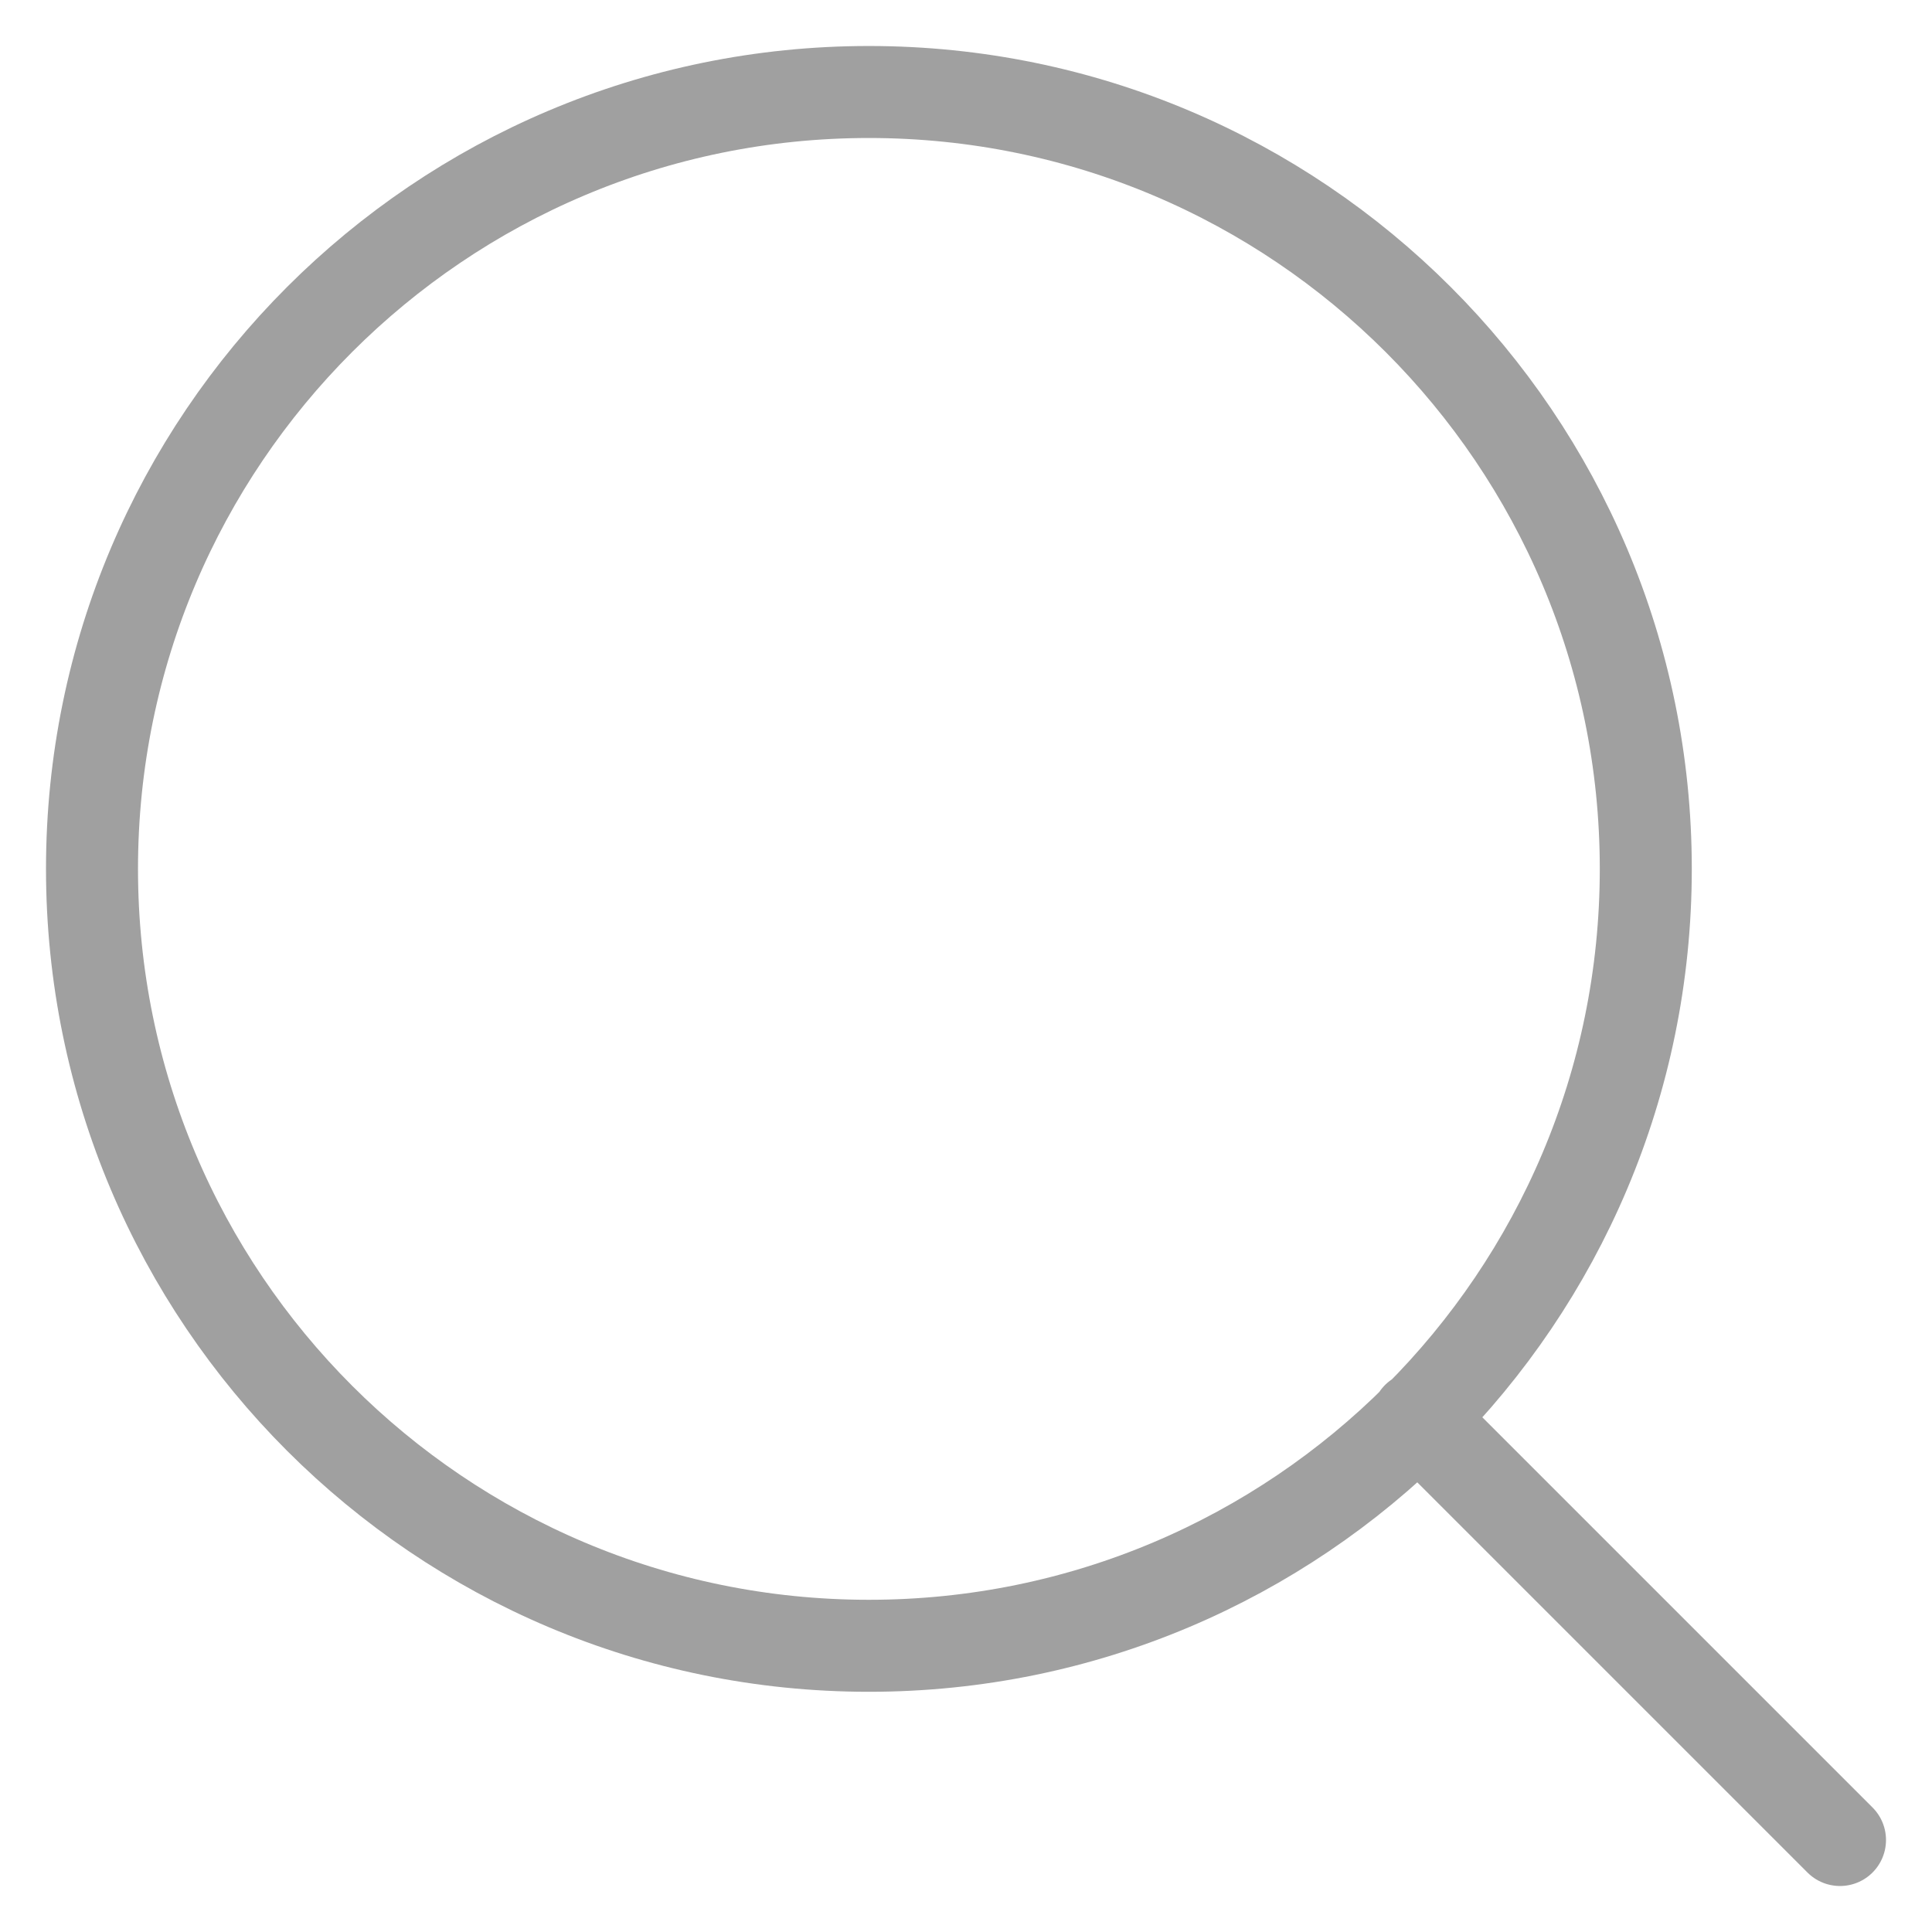
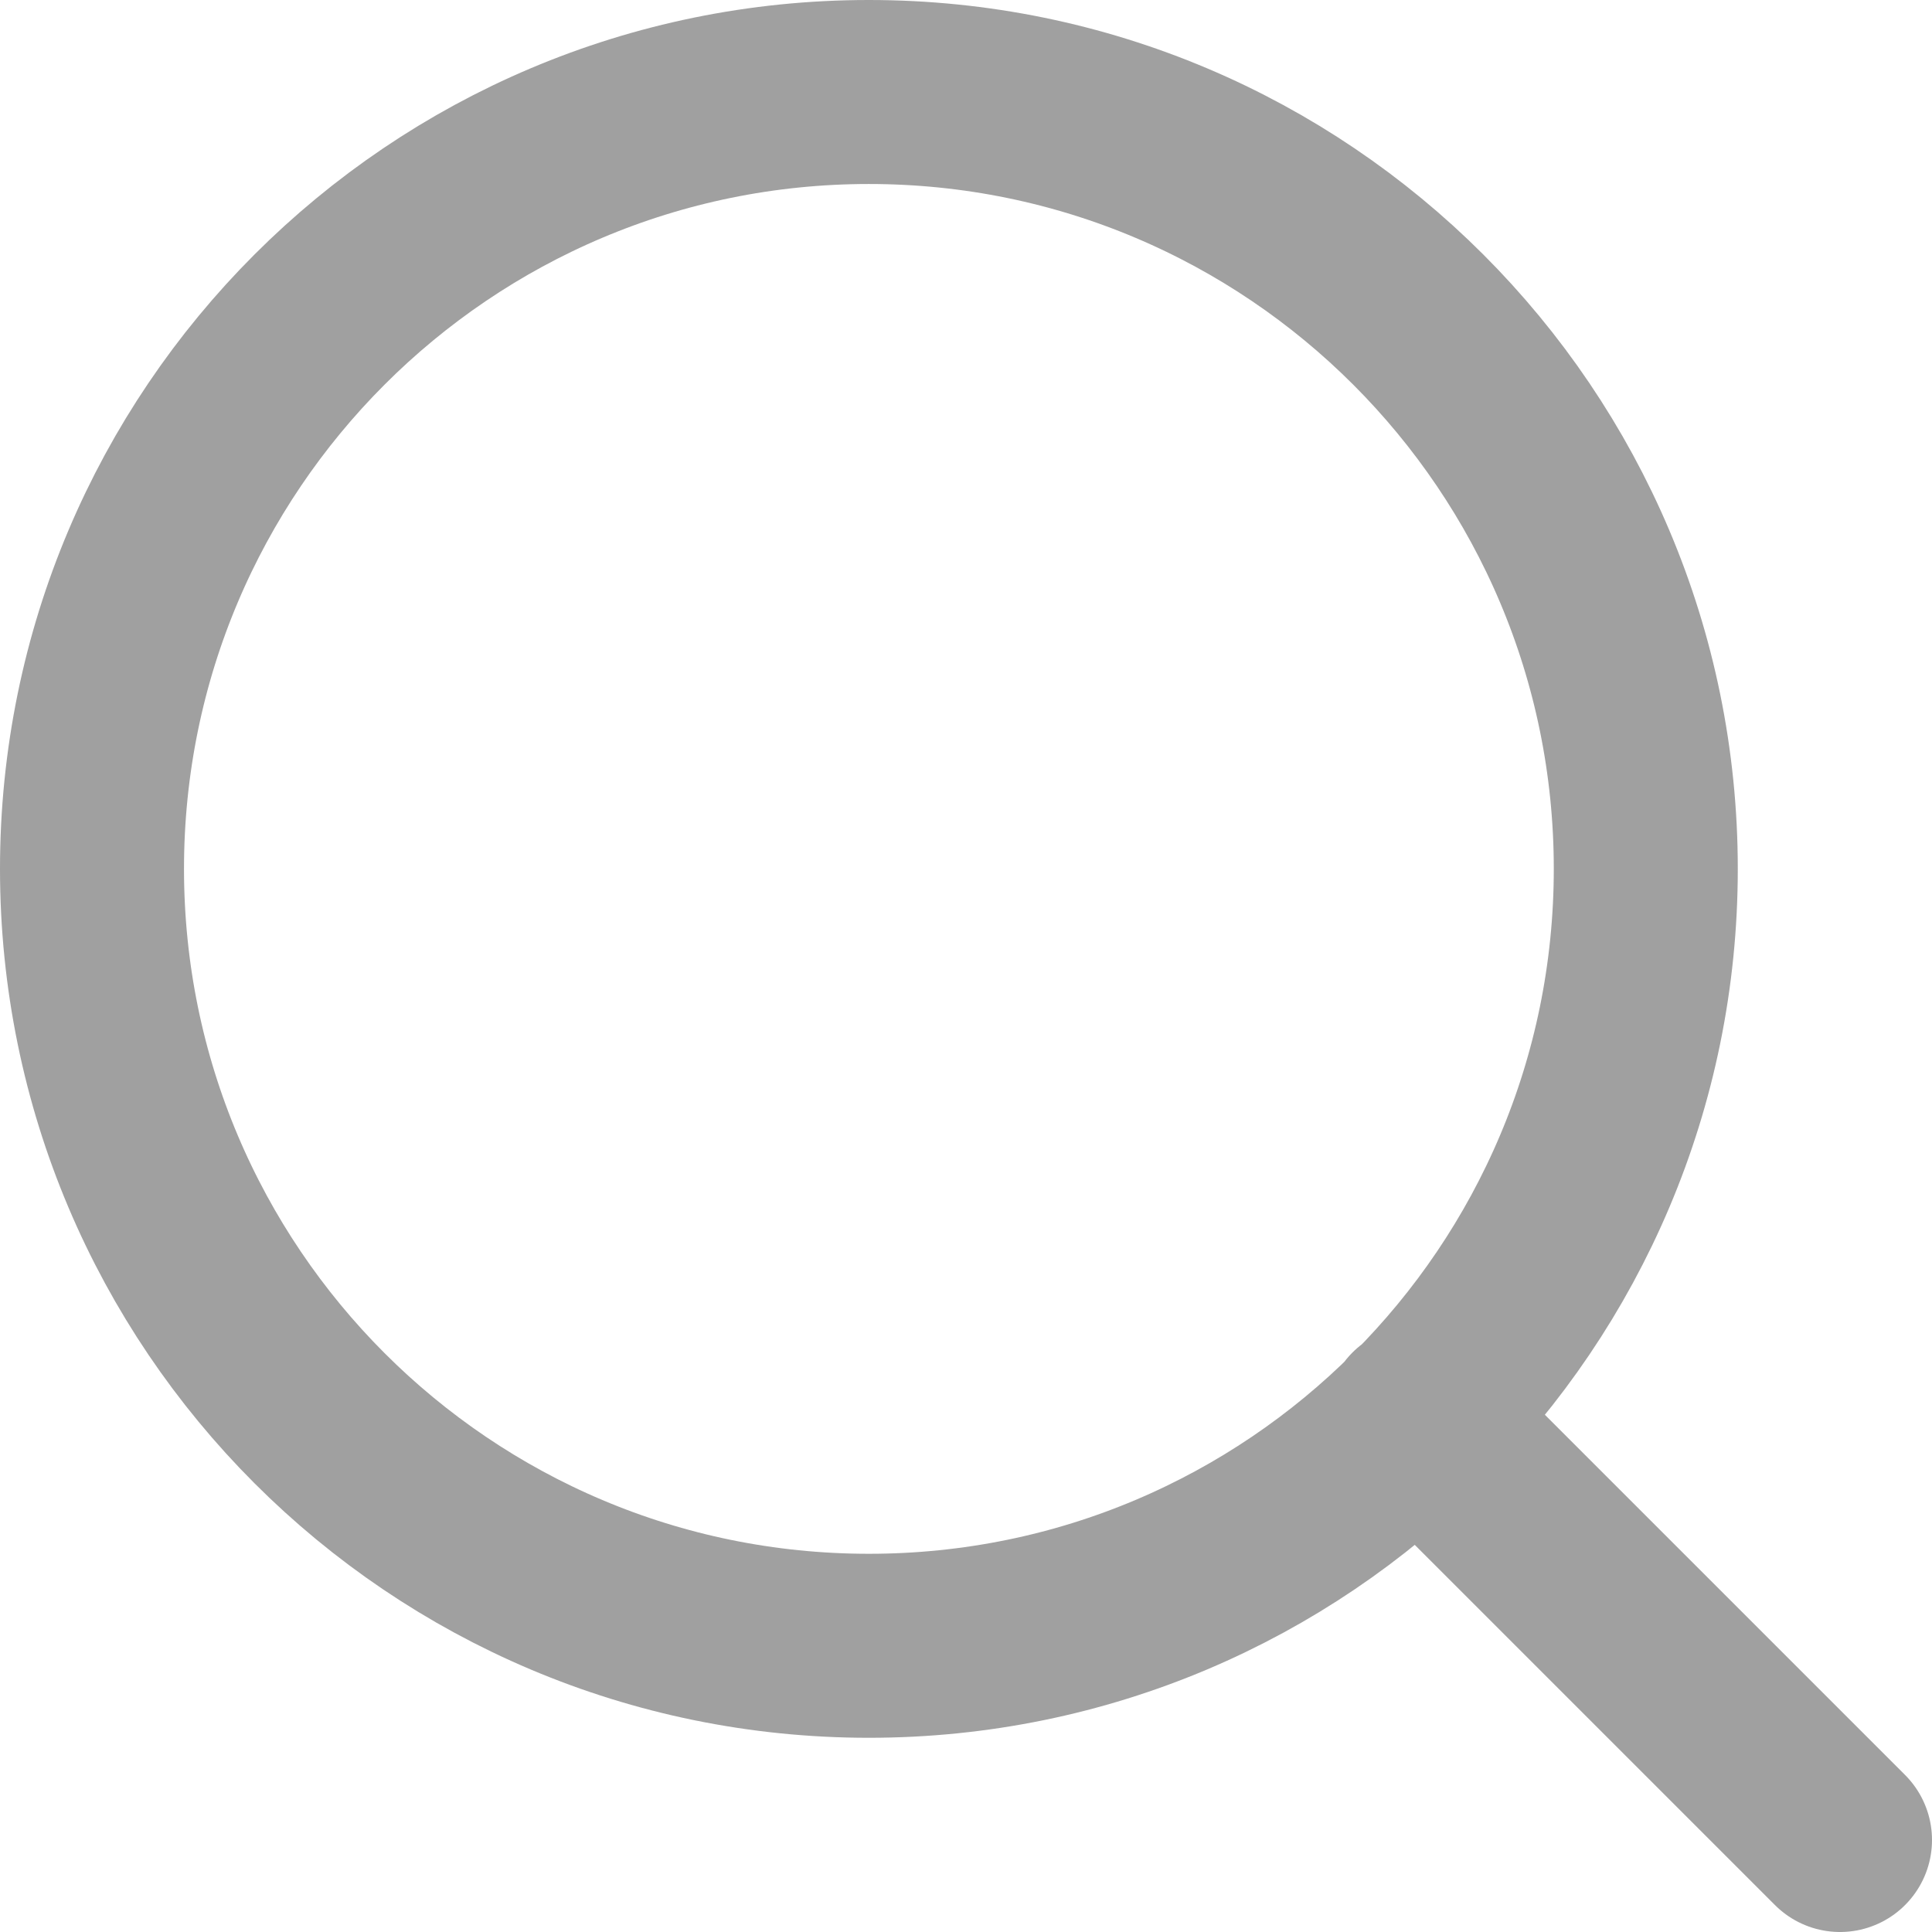
<svg xmlns="http://www.w3.org/2000/svg" width="21" height="21" viewBox="0 0 21 21" fill="none">
-   <path d="M20 20L15.408 15.408M17.889 9.444C17.889 14.108 14.108 17.889 9.444 17.889C4.781 17.889 1 14.108 1 9.444C1 4.781 4.781 1 9.444 1C14.108 1 17.889 4.781 17.889 9.444Z" stroke="#A0A0A0" stroke-linecap="round" stroke-linejoin="round" />
+   <path d="M20 20L15.408 15.408M17.889 9.444C17.889 14.108 14.108 17.889 9.444 17.889C4.781 17.889 1 14.108 1 9.444C1 4.781 4.781 1 9.444 1C14.108 1 17.889 4.781 17.889 9.444Z" stroke="#A0A0A0" stroke-width="2" stroke-linecap="round" stroke-linejoin="round" />
</svg>
